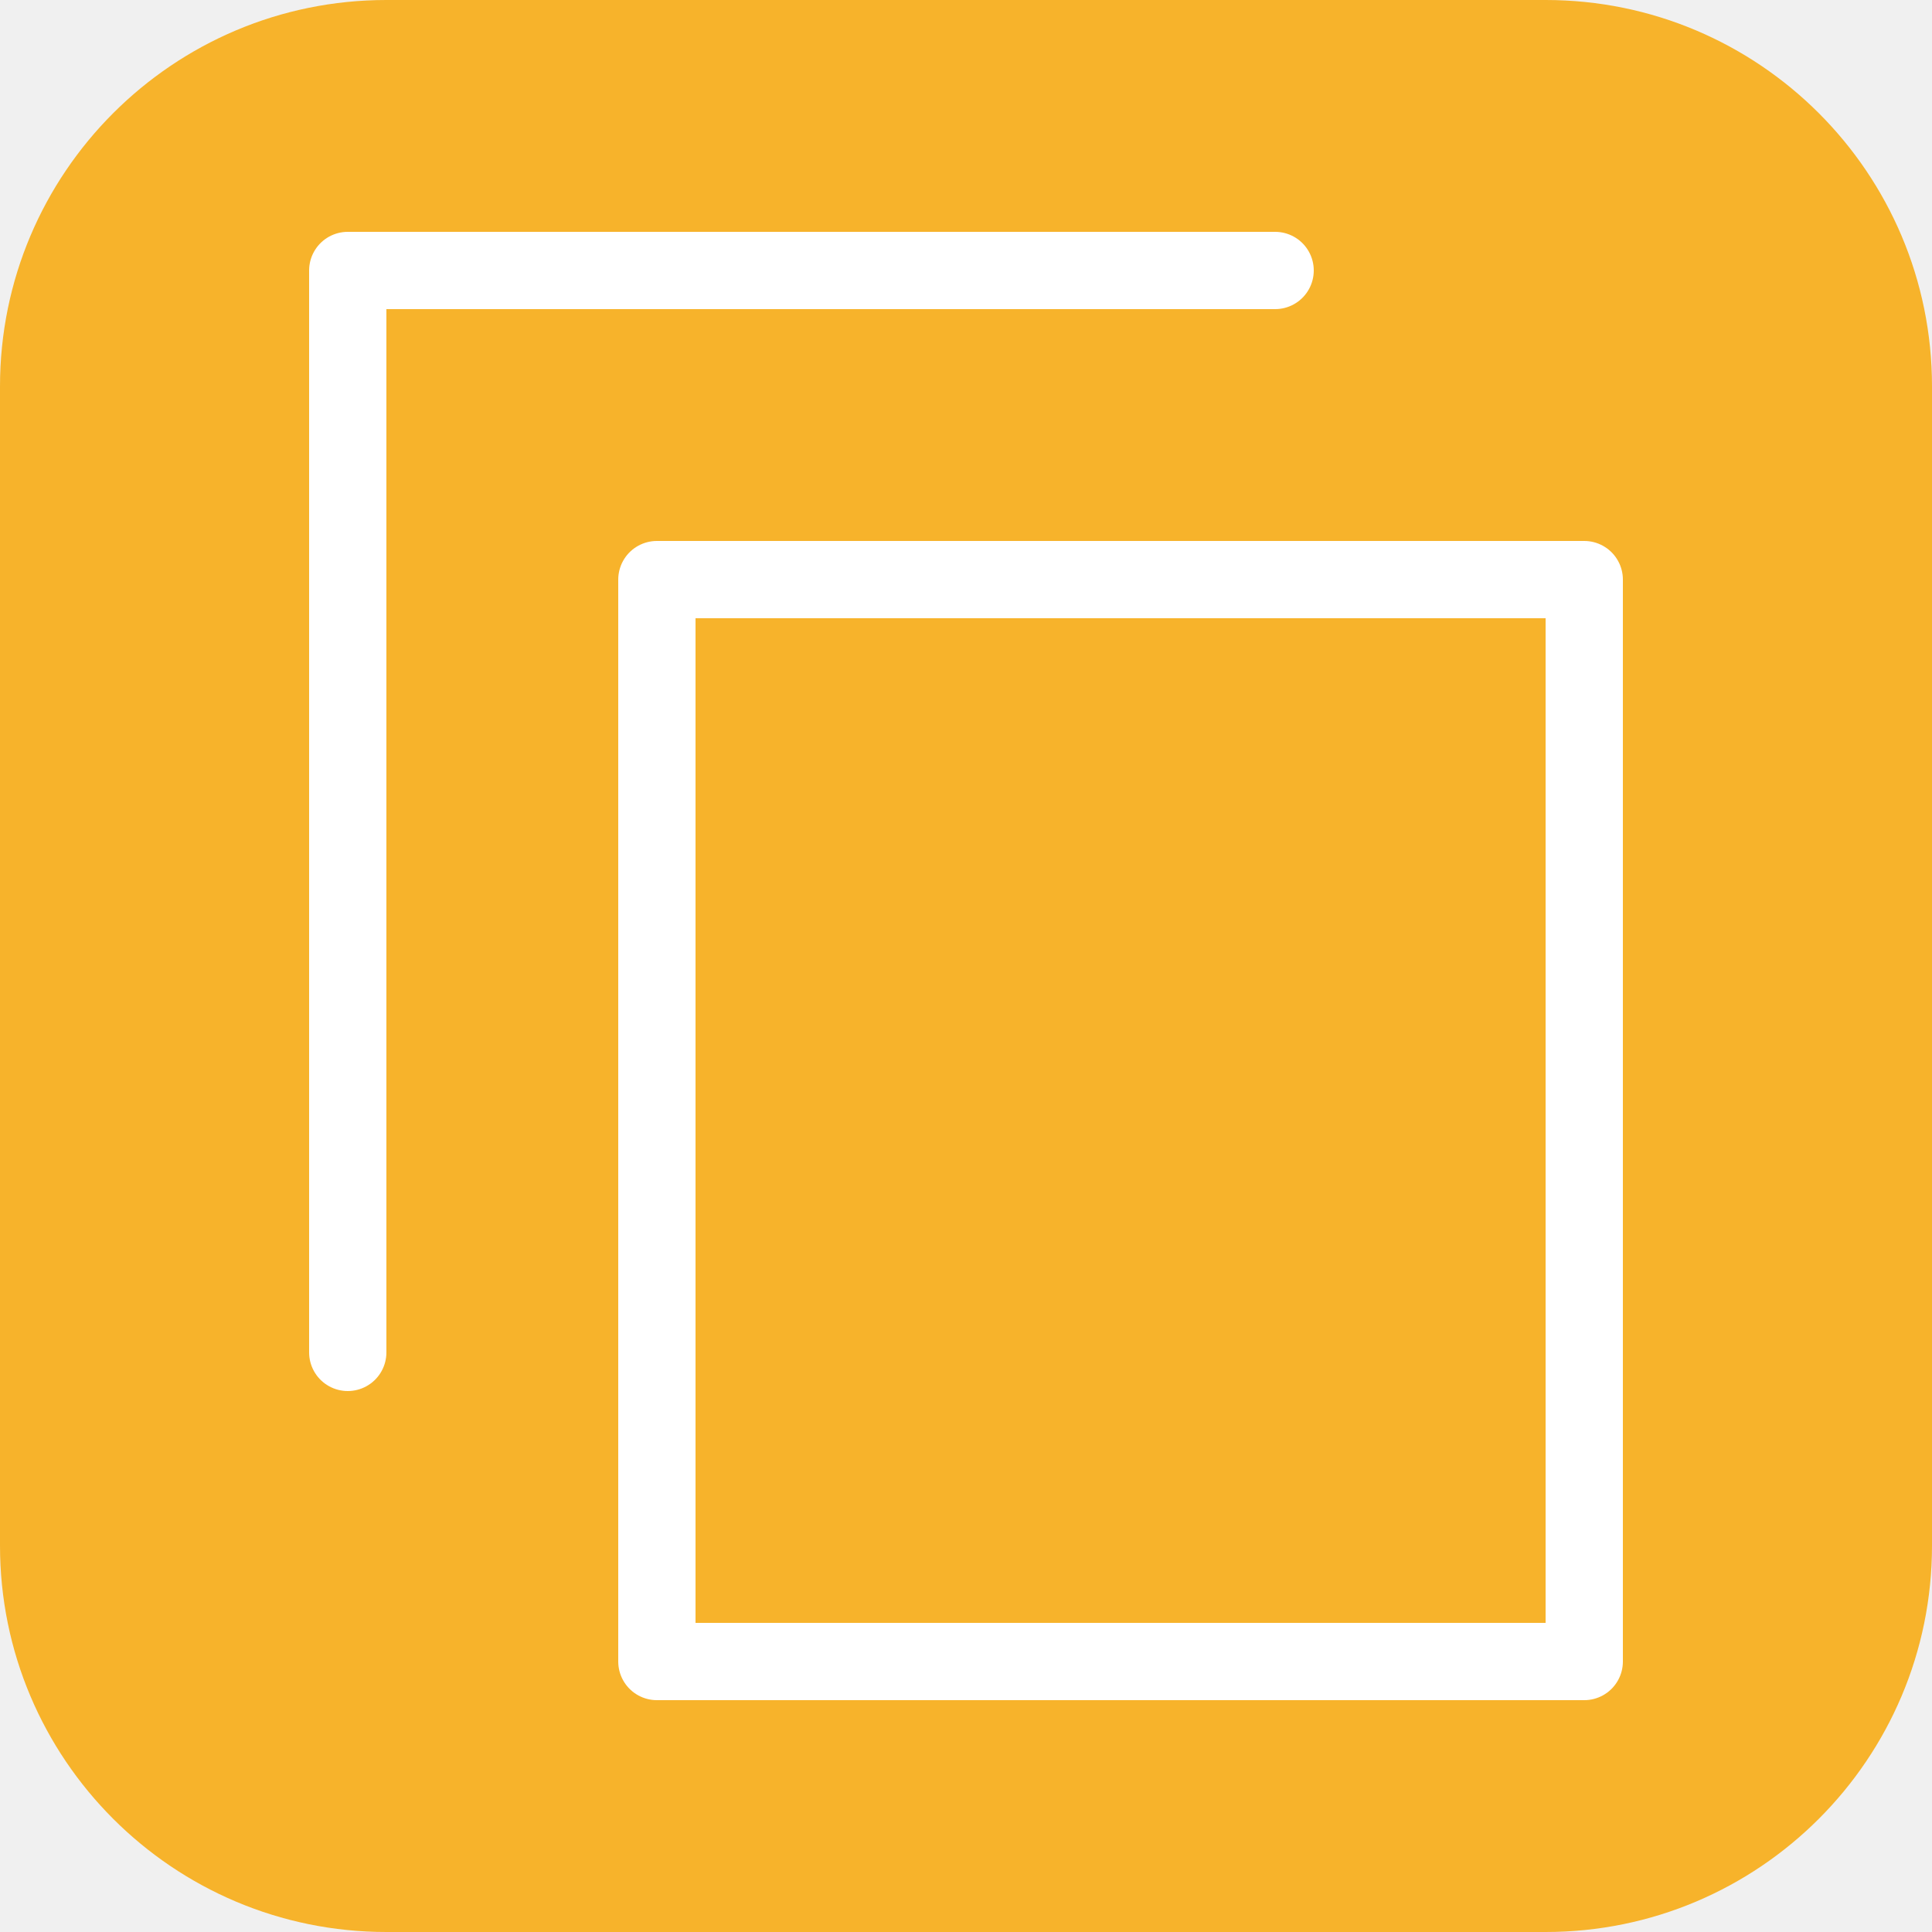
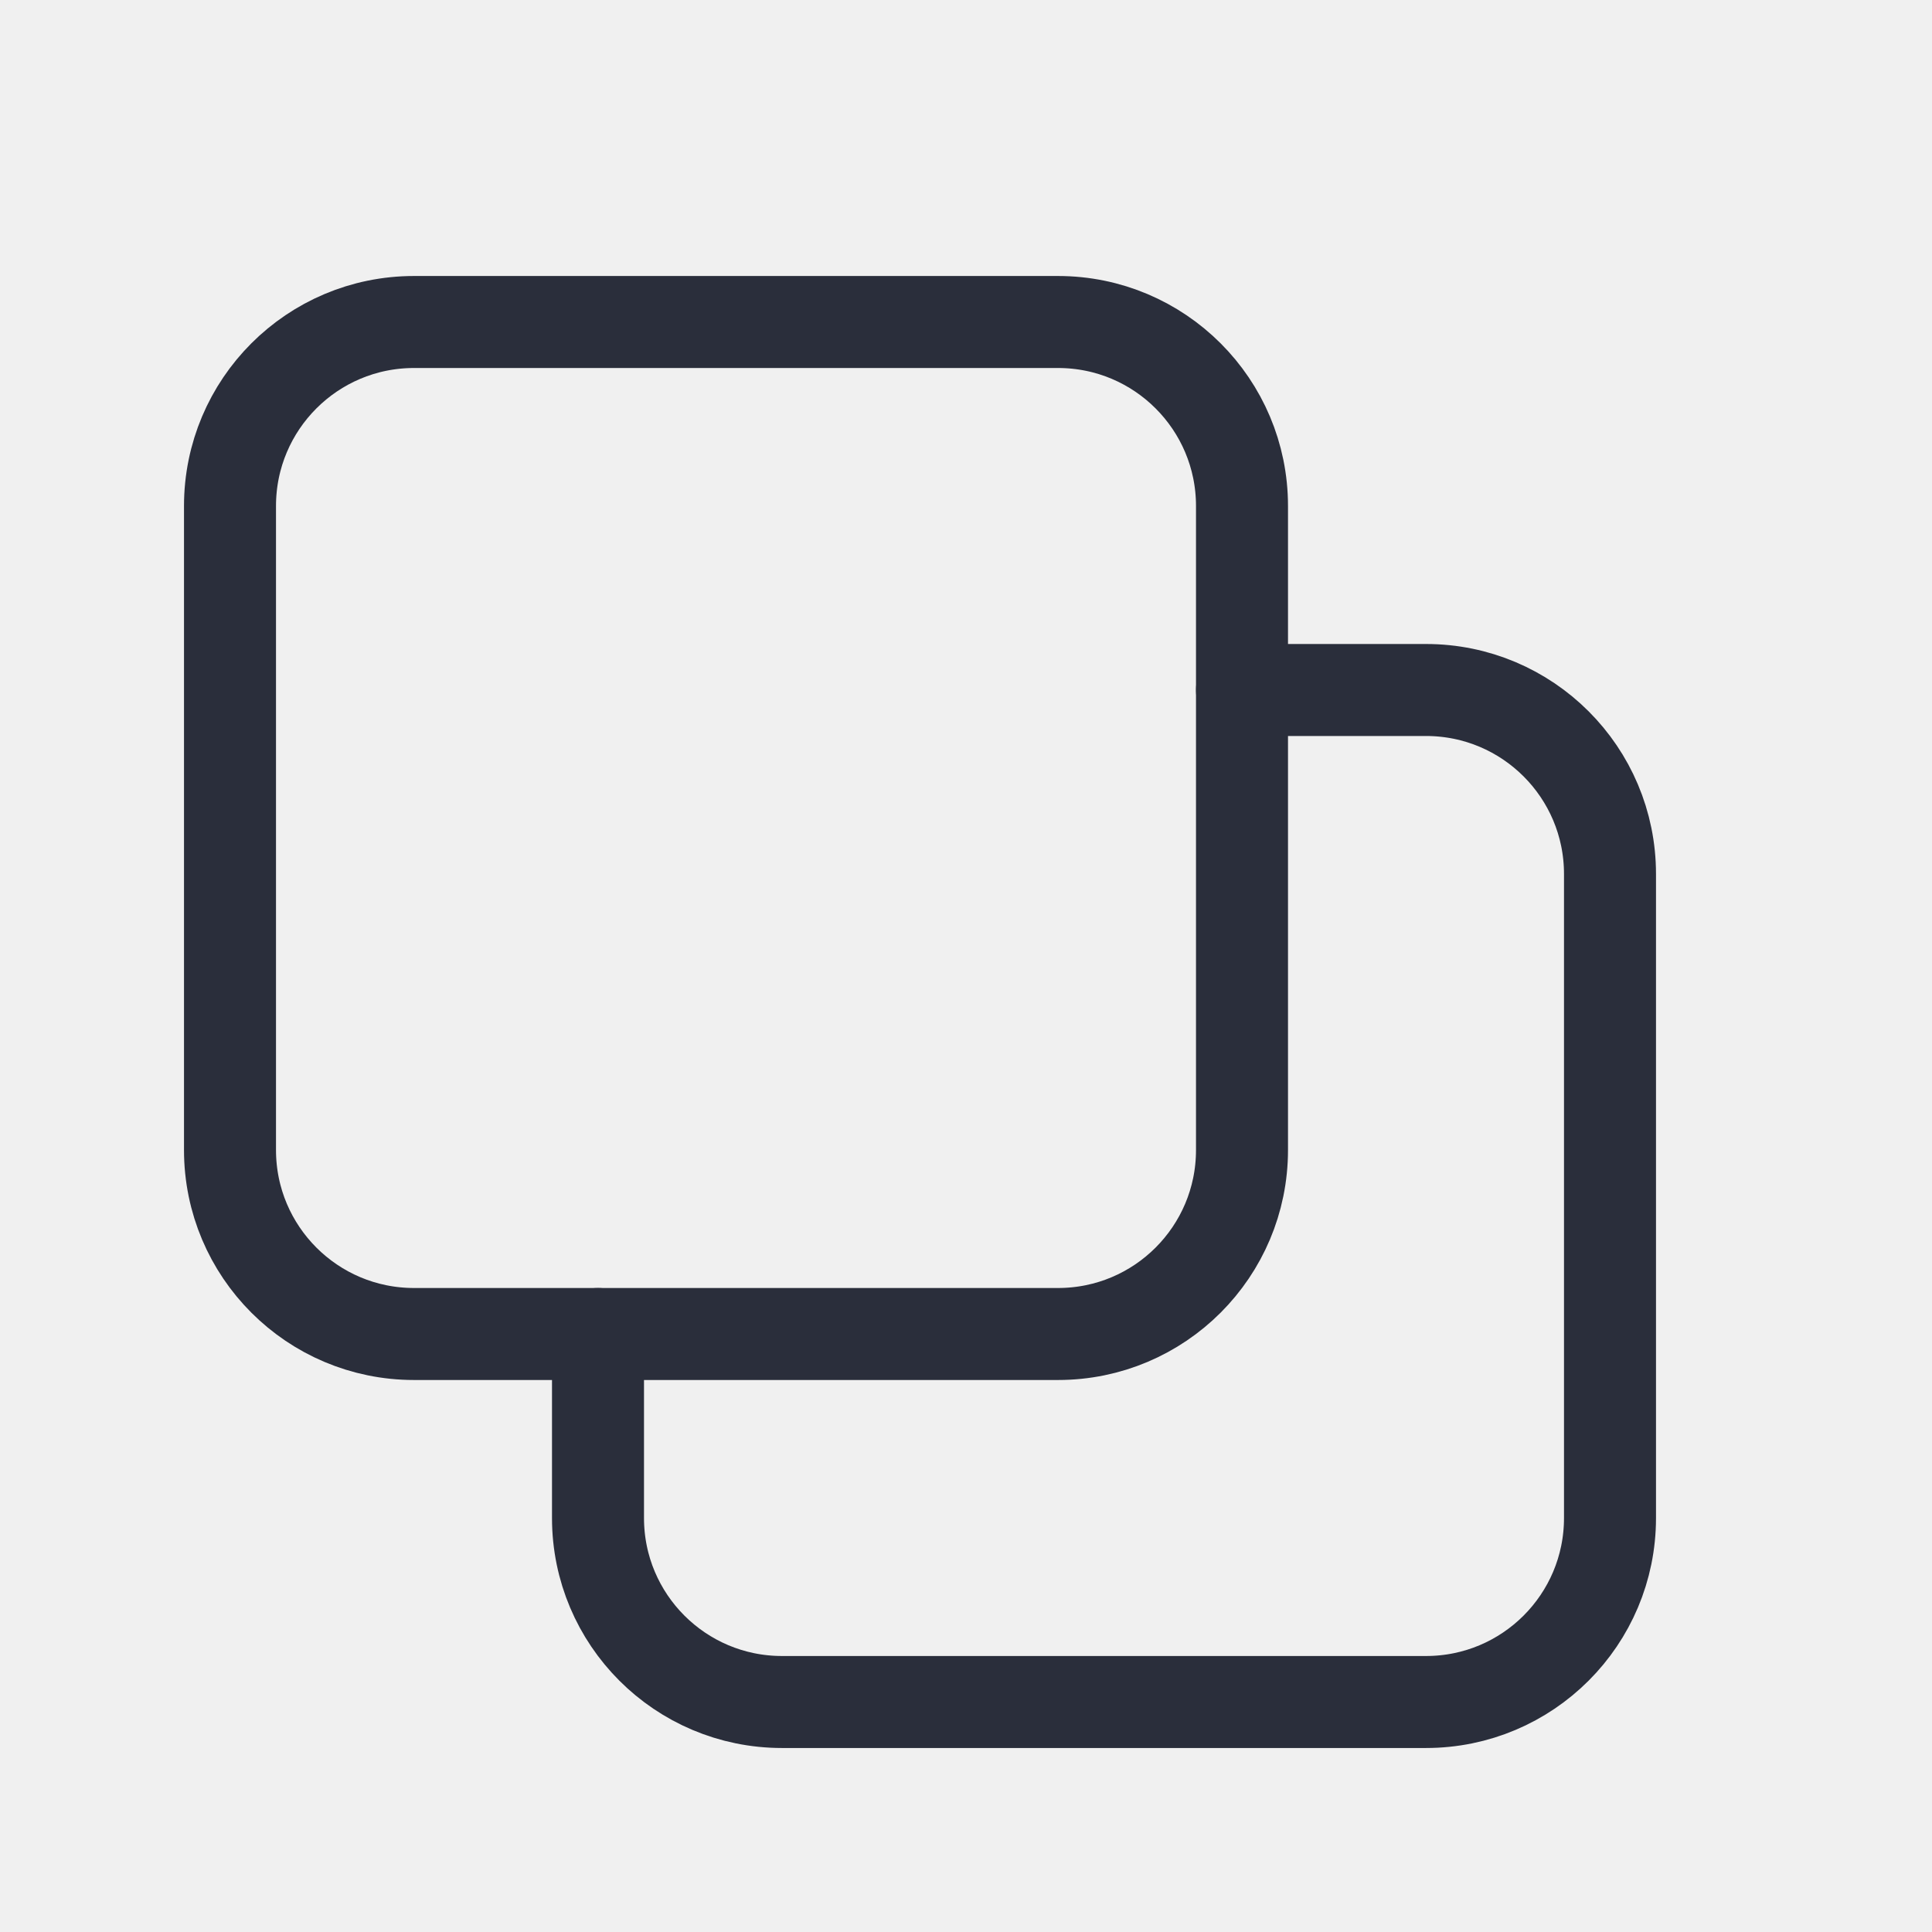
- <svg xmlns="http://www.w3.org/2000/svg" width="50" height="50" viewBox="0 0 50 50" fill="none">
-   <rect width="50" height="50" rx="10" fill="#F7B32B" />
-   <path d="M41 15H17V43H41V15Z" stroke="white" stroke-width="2" stroke-linecap="round" stroke-linejoin="round" />
-   <path d="M33 7H9V35" stroke="white" stroke-width="2" stroke-linecap="round" stroke-linejoin="round" />
+ <svg xmlns="http://www.w3.org/2000/svg" height="21" viewBox="0 0 21 21" width="21">
+   <g fill="none" fill-rule="evenodd" stroke="#2a2e3b" stroke-linecap="round" stroke-linejoin="round" transform="translate(2 3)">
+     <path d="m9.5.5h-7c-1.105 0-2 .895-2 2v7c0 1.105.895 2 2 2h7c1.105 0 2-.895 2-2v-7c0-1.105-.895-2-2-2z" transform="matrix(0 1 -1 0 12 0)" />
+     <path d="m11.5 15.5h2c1.105 0 2-.895 2-2v-7c0-1.105-.895-2-2-2h-7c-1.105 0-2 .895-2 2v2" transform="matrix(0 1 -1 0 20 0)" />
+   </g>
</svg>
